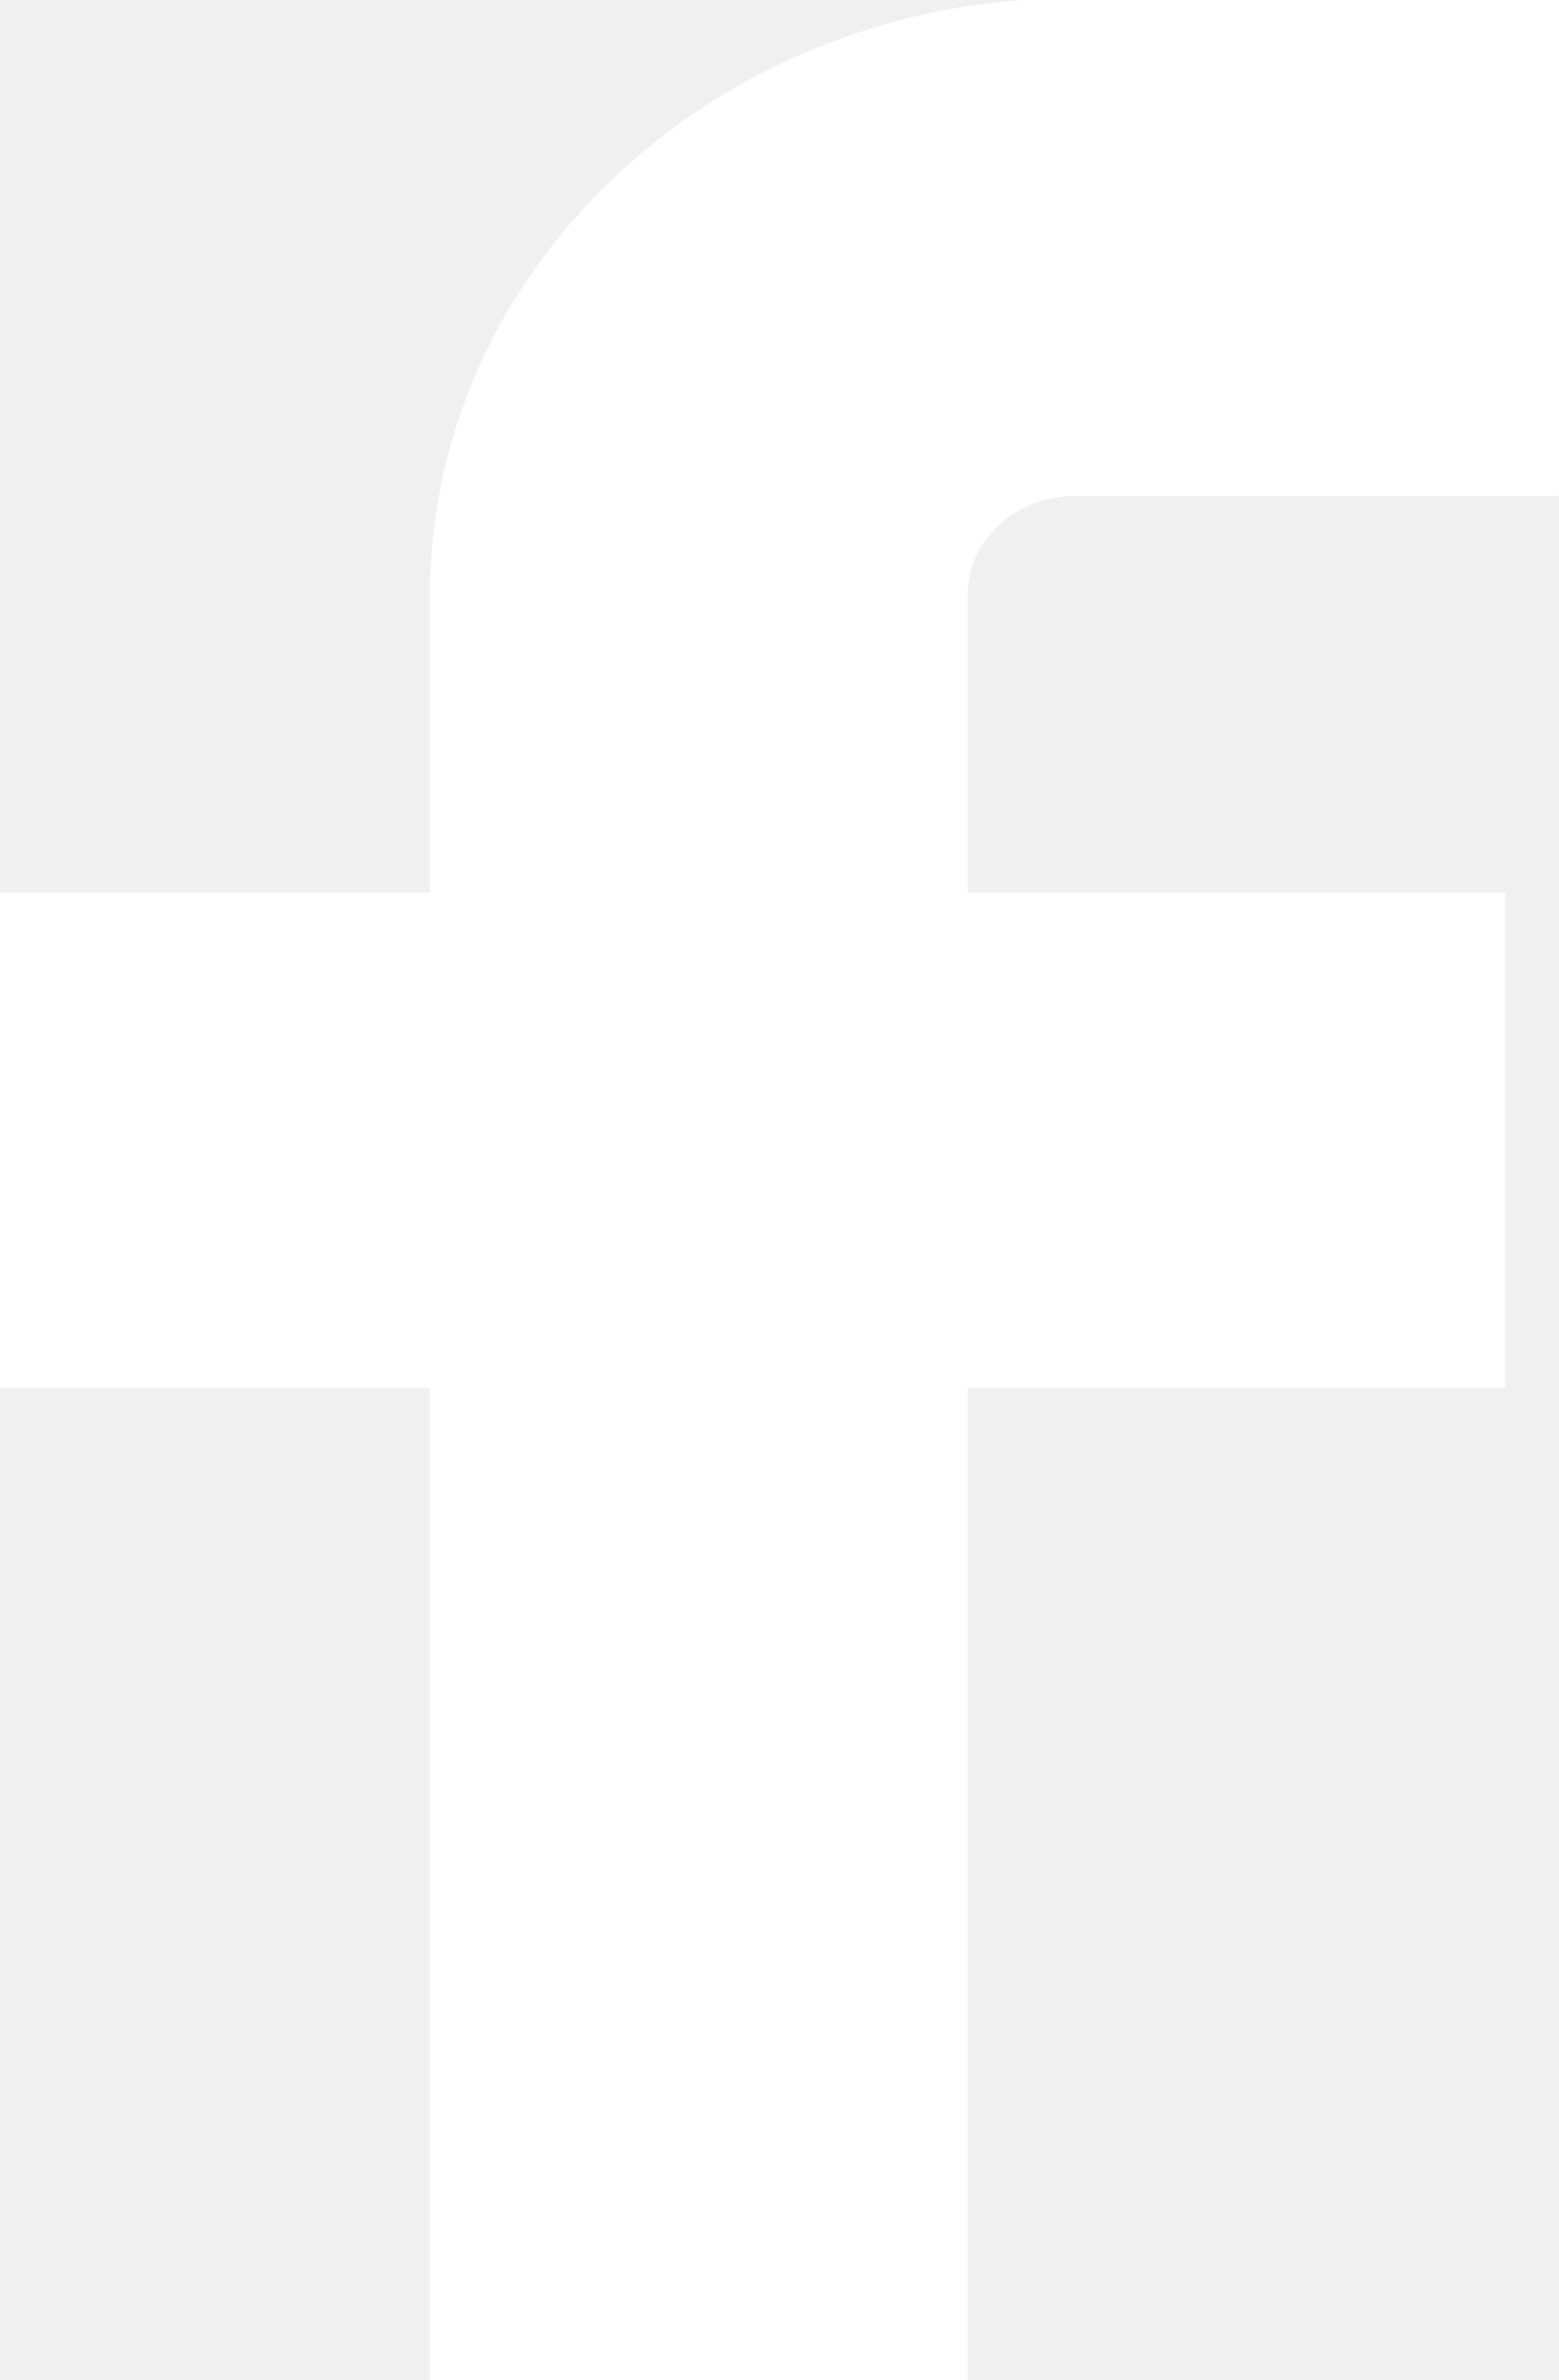
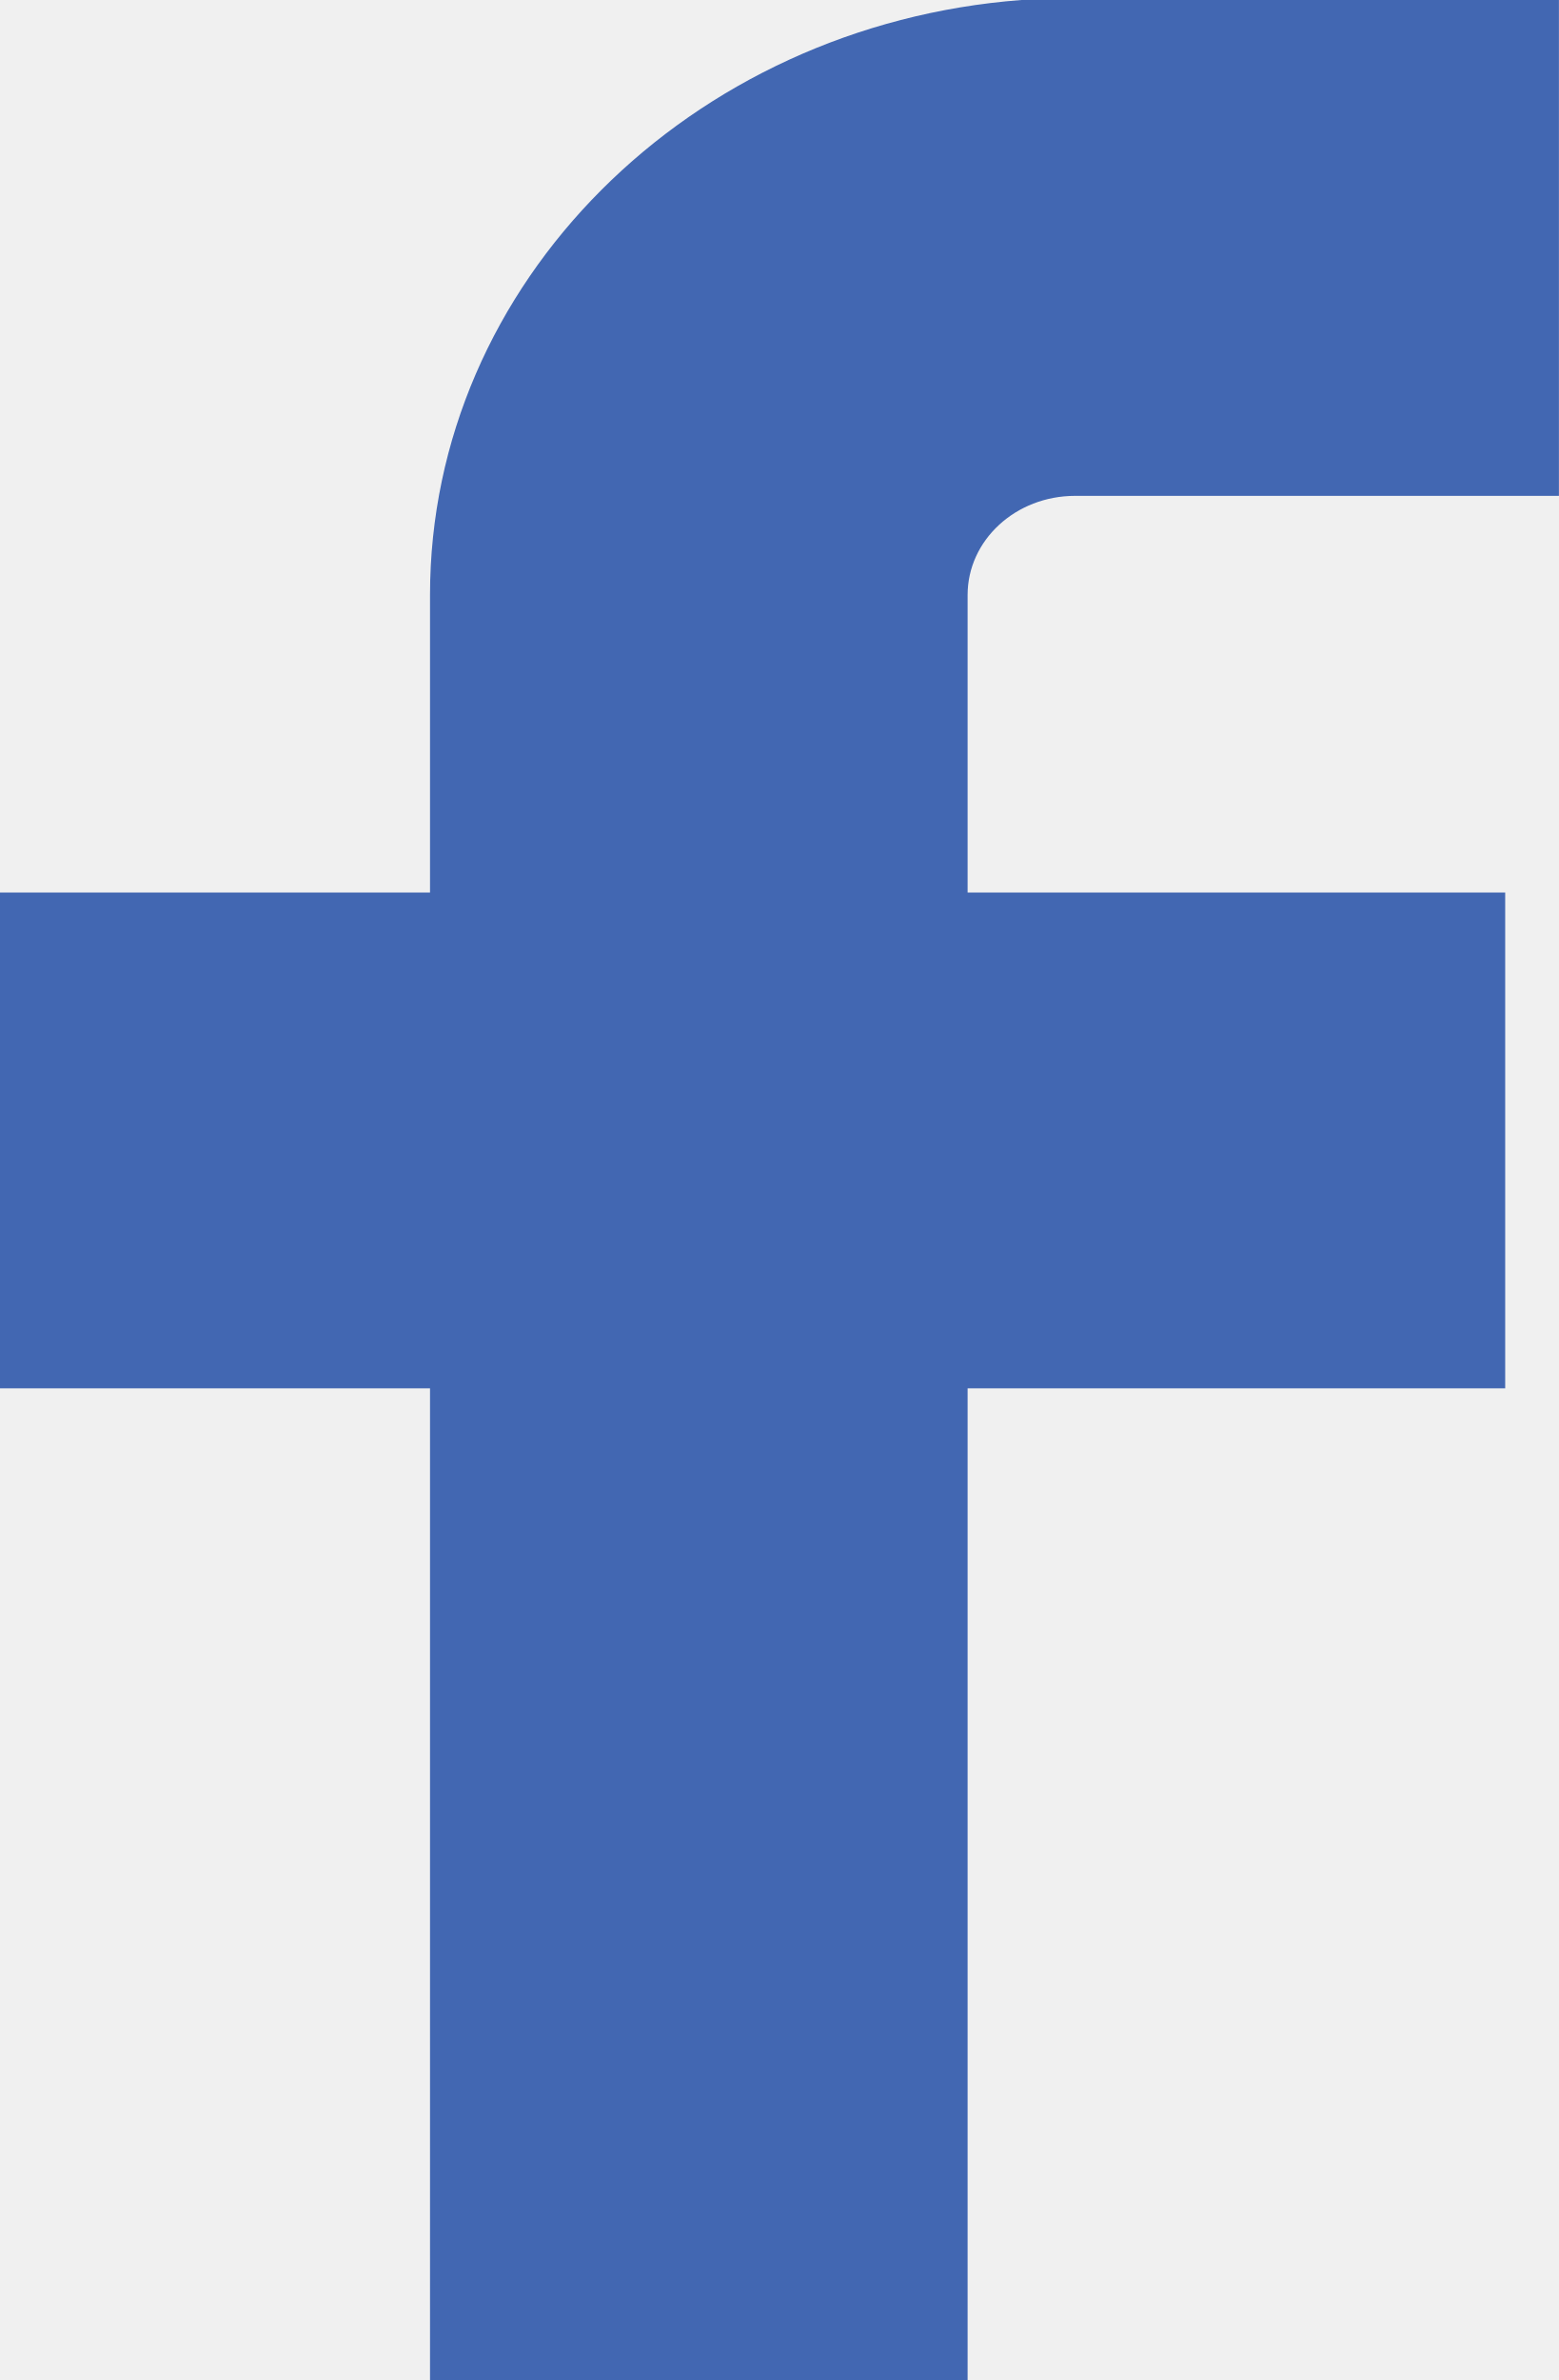
<svg xmlns="http://www.w3.org/2000/svg" width="19px" height="29px" viewBox="0 0 19 29" version="1.1">
  <defs />
  <g id="Page-1" stroke="none" stroke-width="1" fill="none" fill-rule="evenodd">
-     <g id="Single-Page" transform="translate(-244, -4462)" fill="#FFFFFF" fill-rule="nonzero">
+     <g id="Single-Page" transform="translate(-244, -4462)" fill="#4267B2" fill-rule="nonzero">
      <g id="1-facebook-social-media-communication-flat" transform="translate(244, 4462)">
        <path d="M19,0 L19,6.042 L13.103,6.042 C12.379,6.042 11.793,6.582 11.793,7.25 L11.793,10.875 L18.345,10.875 L18.345,16.917 L11.793,16.917 L11.793,29 L5.241,29 L5.241,16.917 L0,16.917 L0,10.875 L5.241,10.875 L5.241,7.25 C5.241,3.447 8.41,0.307 12.448,0 L19,0 Z" id="Fill-60" />
      </g>
    </g>
  </g>
</svg>
